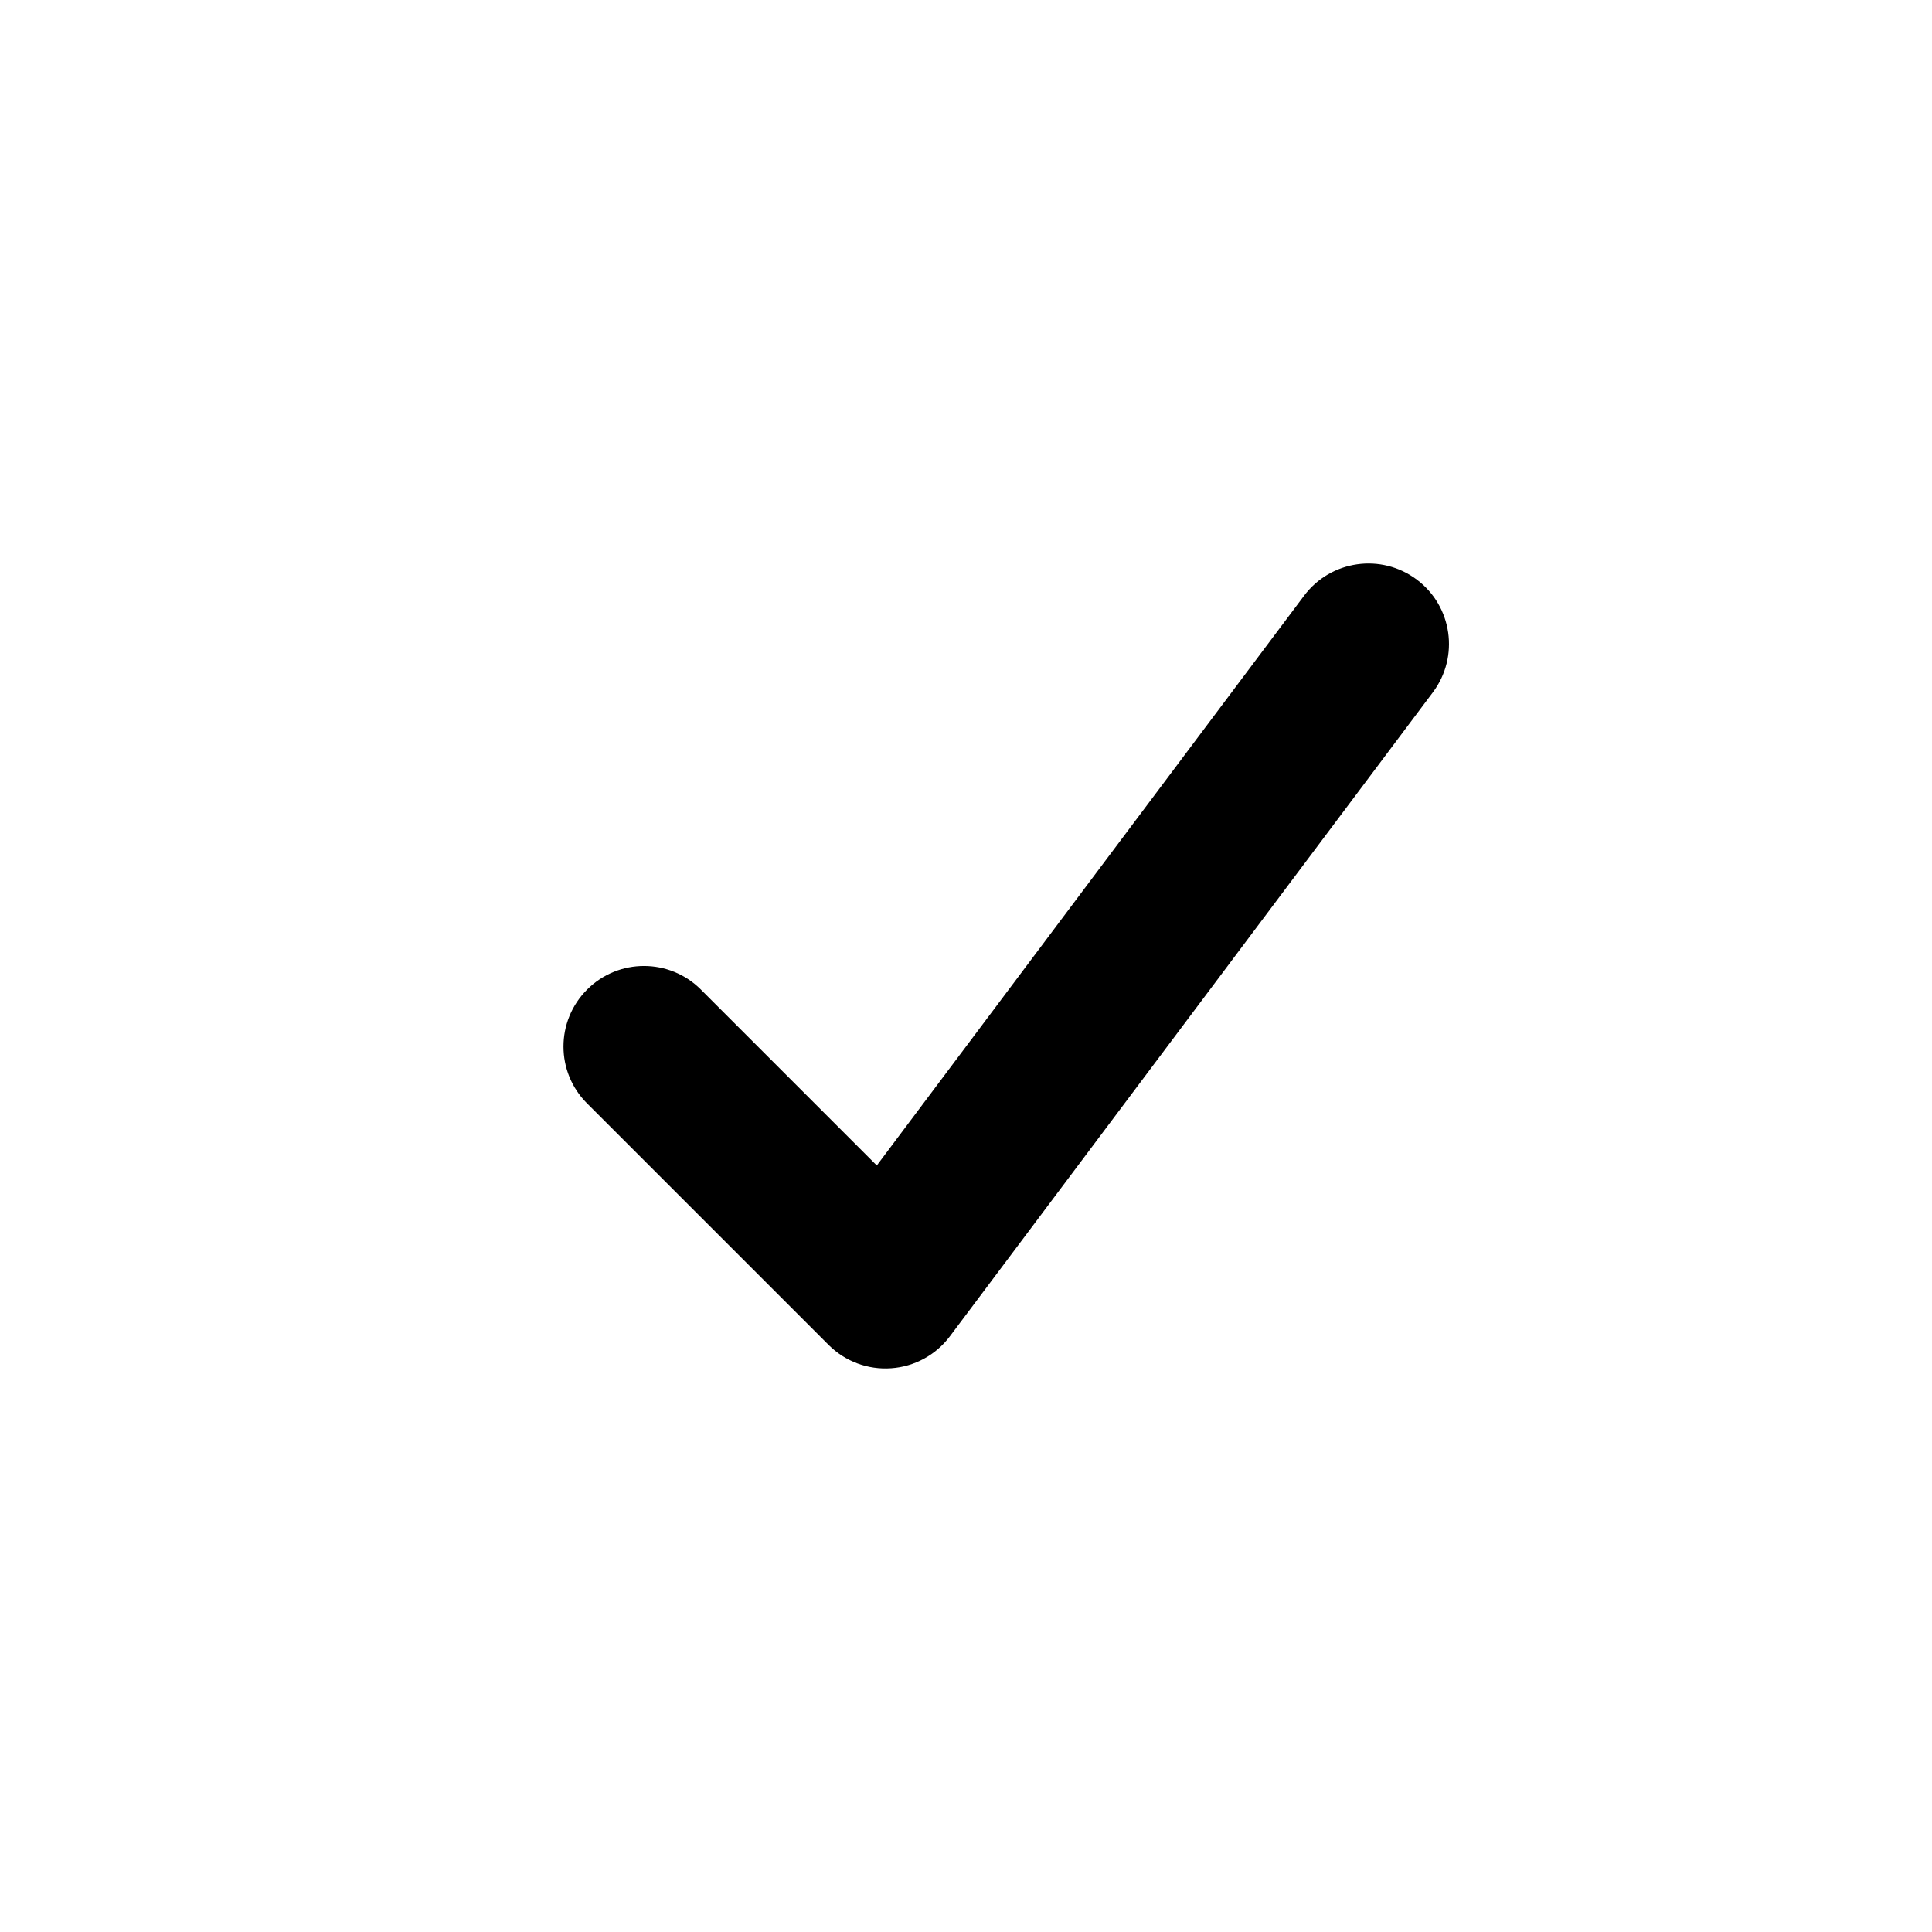
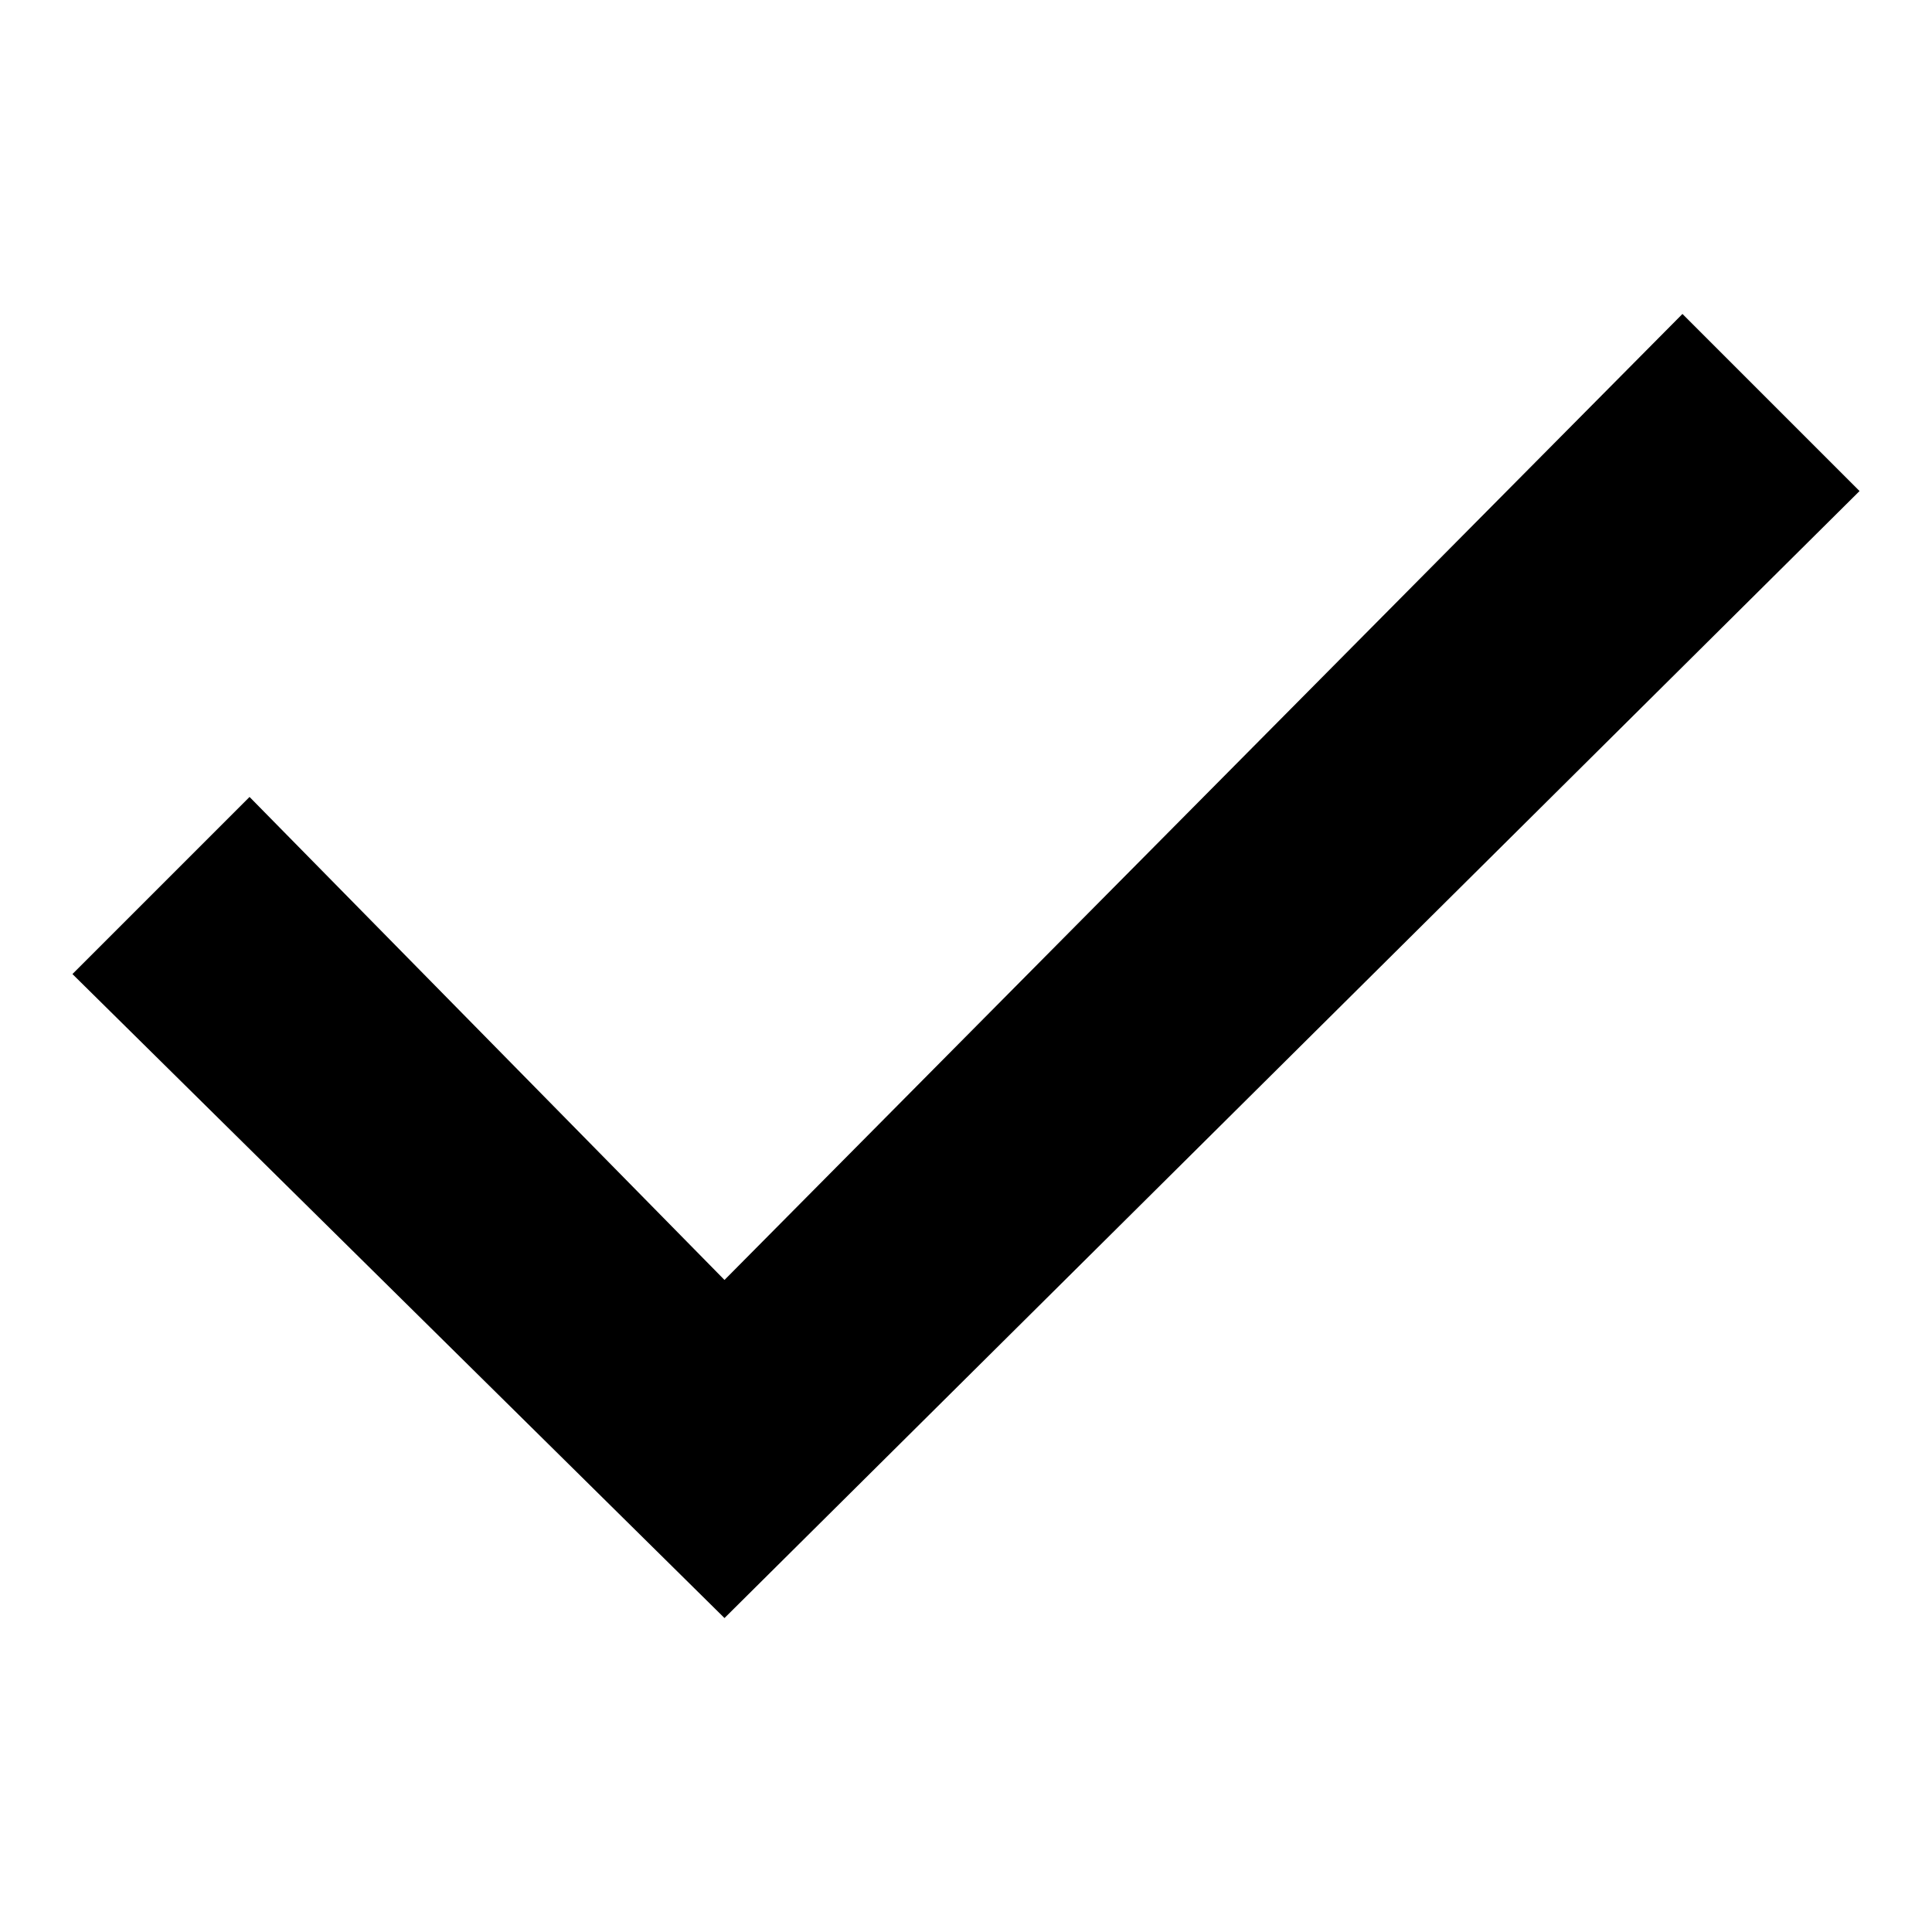
<svg viewBox="0 0 24 24">
-   <path fill-rule="evenodd" clip-rule="evenodd" d="M17.6 7.2C18.042 7.531 18.131 8.158 17.8 8.6L11.8 16.6C11.626 16.832 11.36 16.977 11.071 16.997C10.782 17.018 10.498 16.912 10.293 16.707L7.293 13.707C6.902 13.317 6.902 12.684 7.293 12.293C7.683 11.902 8.317 11.902 8.707 12.293L10.892 14.478L16.2 7.4C16.531 6.958 17.158 6.869 17.6 7.2Z" />
+   <g transform="matrix(       1 0       0 1       0.8999023 3.899994     )">
+     <path fill-rule="nonzero" clip-rule="nonzero" d="M 8.1 16.2 L 0 8.2 L 2.2 6 L 8.1 12 L 20 0 L 22.2 2.2 L 8.1 16.2 Z" fill="currentColor" />
+   </g>
</svg>
